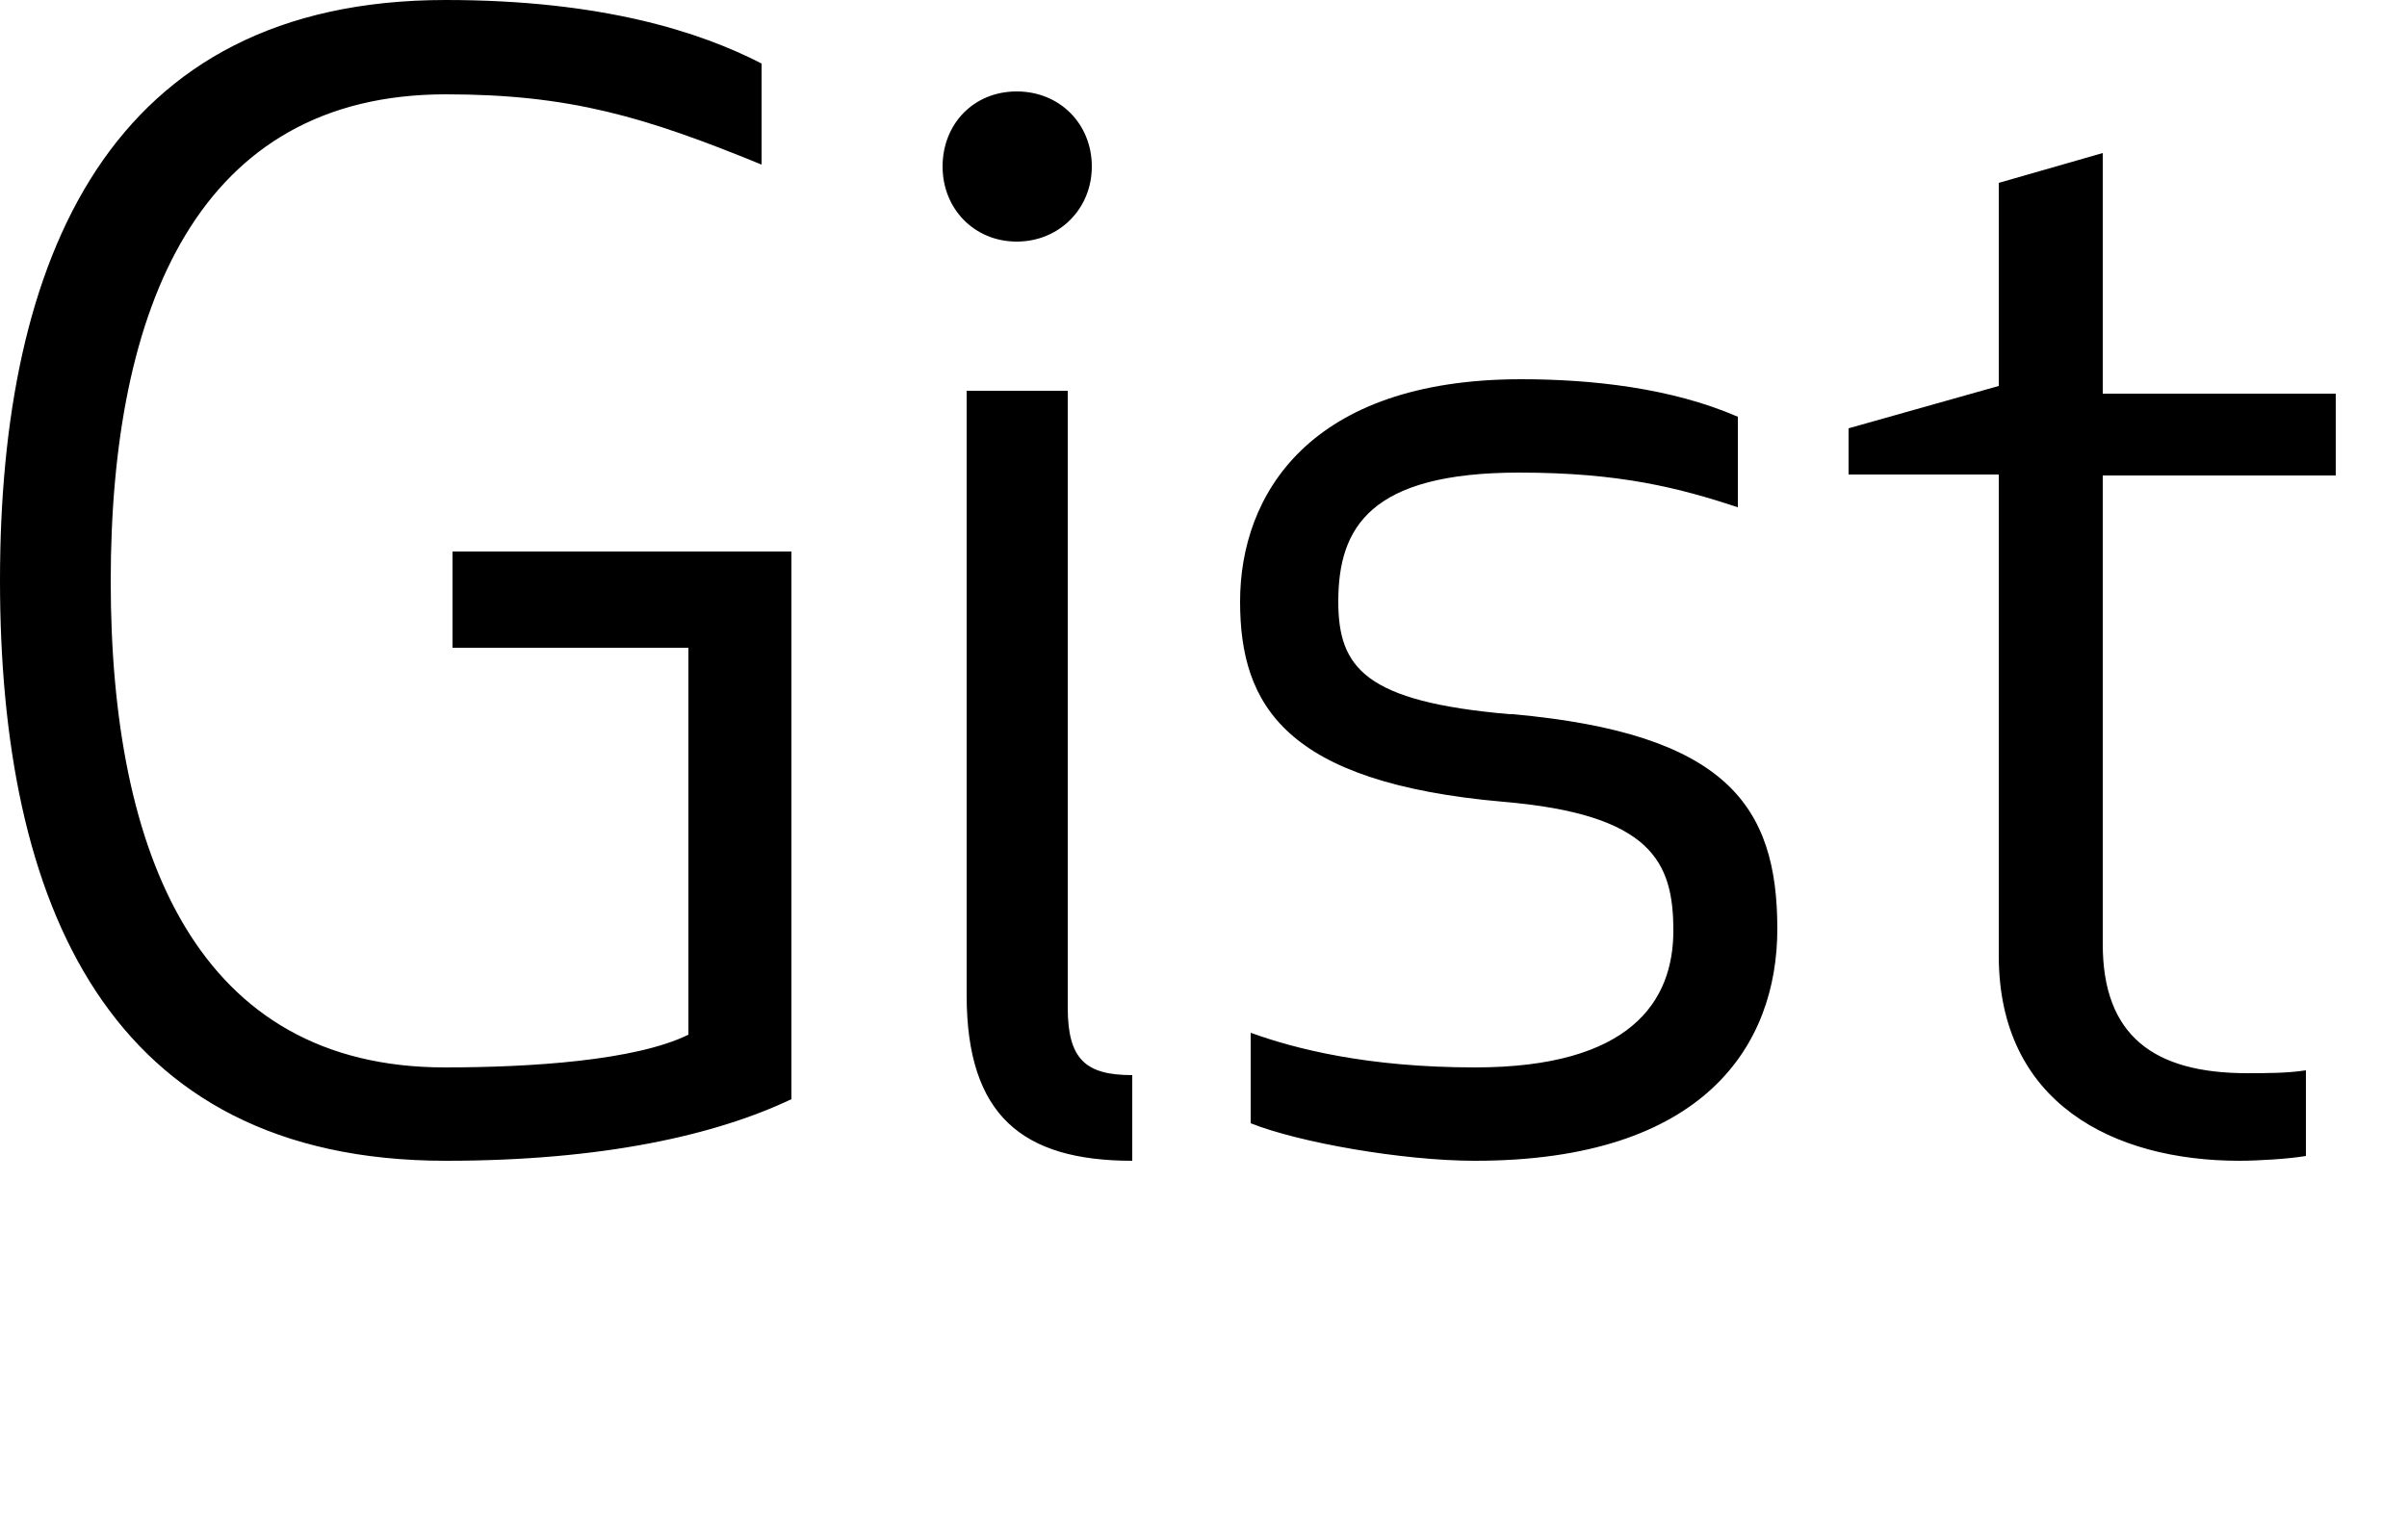
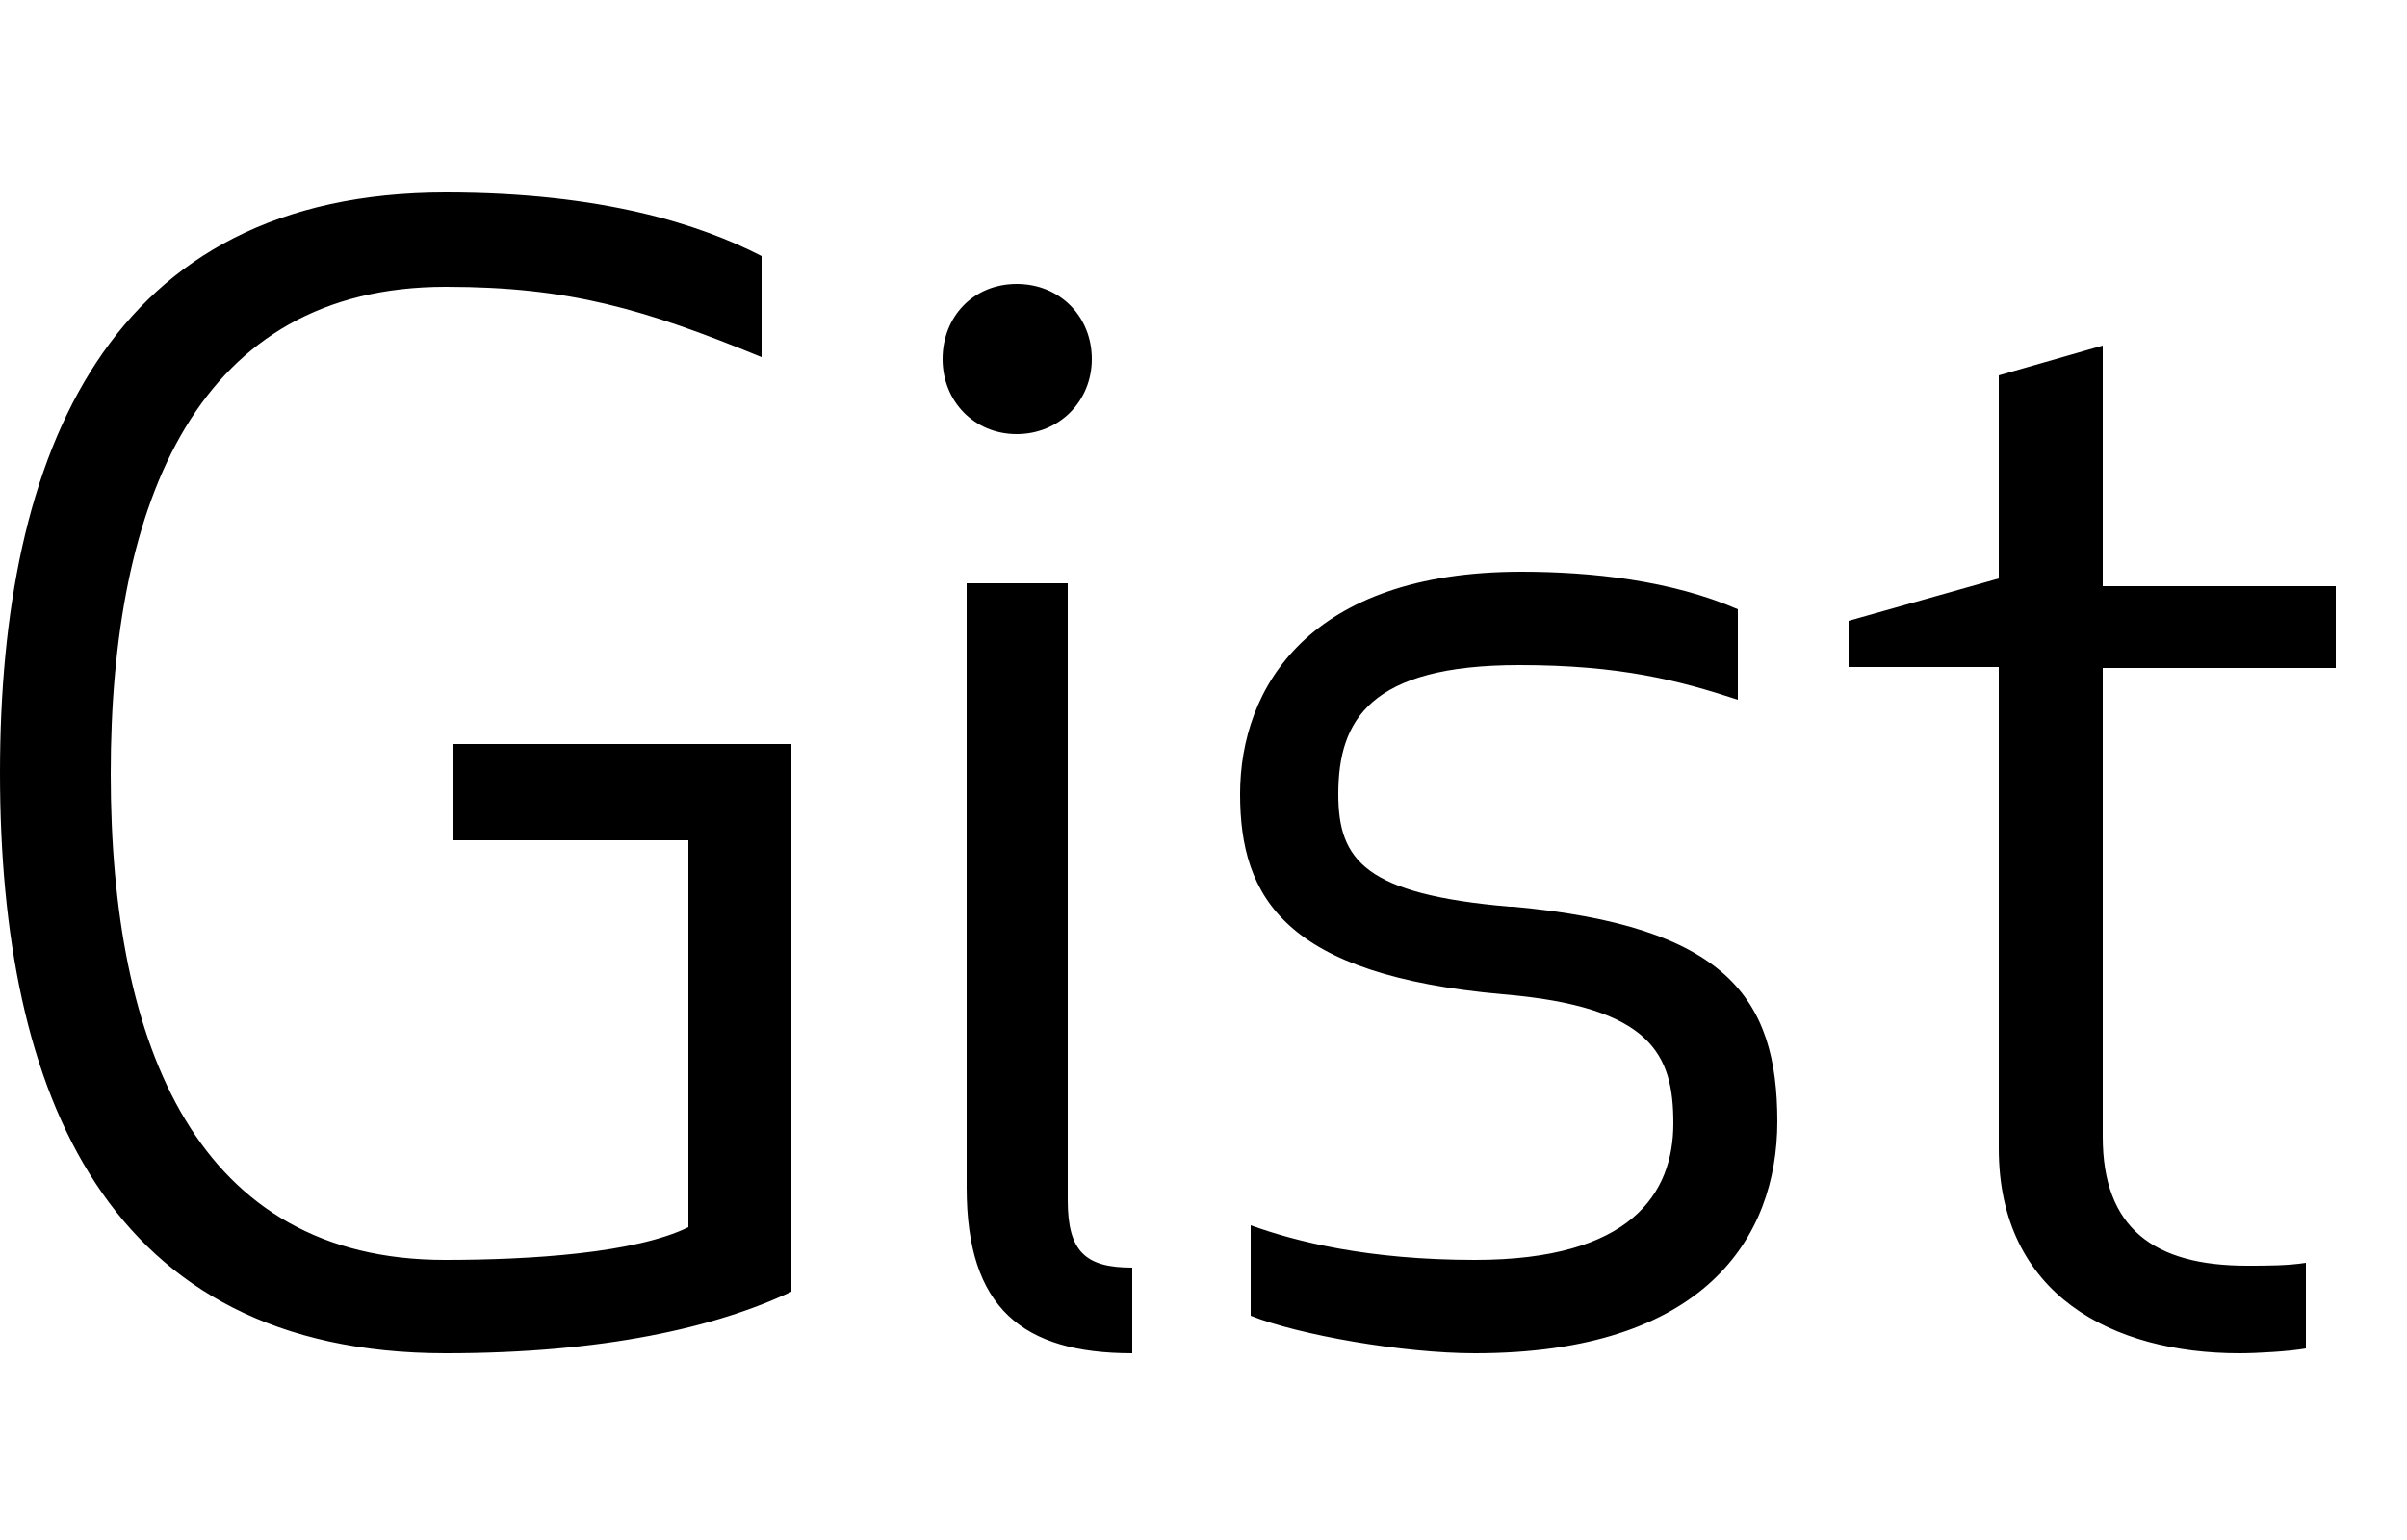
<svg xmlns="http://www.w3.org/2000/svg" viewBox="0 0 25 16">
-   <path d="M4.7 6.73h2.45v4.02c-0.55 0.27-1.64 0.34-2.53 0.34-2.56 0-3.47-2.2-3.47-5.05S2.06 0.98 4.63 0.98c1.28 0 2.06 0.23 3.28 0.73V0.66C7.27 0.33 6.25 0 4.63 0 1.13 0 0 2.69 0 6.03s1.11 6.03 4.63 6.03c1.64 0 2.81-0.27 3.59-0.64V5.73H4.7v1z m6.39 3.72V4.06h-1.05v6.28c0 1.25 0.58 1.72 1.72 1.72v-0.89c-0.48 0-0.67-0.16-0.67-0.7v-0.02z m0.25-8.72c0-0.44-0.33-0.78-0.78-0.78s-0.77 0.34-0.77 0.78 0.33 0.78 0.77 0.78 0.78-0.34 0.78-0.78z m4.34 5.69c-1.5-0.13-1.78-0.48-1.78-1.17 0-0.77 0.33-1.34 1.88-1.34 1.05 0 1.66 0.16 2.27 0.36v-0.94c-0.69-0.3-1.52-0.39-2.25-0.39-2.2 0-2.92 1.2-2.92 2.31 0 1.08 0.47 1.88 2.73 2.08 1.55 0.13 1.77 0.63 1.77 1.34 0 0.73-0.44 1.42-2.06 1.42-1.11 0-1.86-0.19-2.33-0.36v0.94c0.5 0.2 1.58 0.39 2.33 0.39 2.38 0 3.14-1.2 3.14-2.41 0-1.28-0.53-2.03-2.75-2.23h-0.02z m8.58-2.47v-0.86h-2.42V1.59l-1.08 0.31v2.11l-1.56 0.44v0.48h1.56v5c0 1.53 1.19 2.13 2.5 2.13 0.19 0 0.52-0.02 0.69-0.05v-0.89c-0.19 0.03-0.41 0.03-0.61 0.03-0.97 0-1.5-0.39-1.5-1.34V4.94h2.42v0.02z" />
+   <path d="M4.7 8.73h2.45v4.02c-.55.27-1.64.34-2.53.34-2.56 0-3.47-2.2-3.47-5.05 0-2.85.91-5.06 3.48-5.06 1.28 0 2.06.23 3.28.73V2.66C7.27 2.33 6.25 2 4.63 2 1.13 2 0 4.69 0 8.03c0 3.34 1.11 6.03 4.63 6.03 1.64 0 2.81-.27 3.59-.64V7.73H4.7v1zm6.39 3.72V6.06h-1.05v6.28c0 1.25.58 1.72 1.72 1.72v-.89c-.48 0-.67-.16-.67-.7v-.02zm.25-8.72c0-.44-.33-.78-.78-.78s-.77.34-.77.78.33.78.77.78.78-.34.78-.78zm4.34 5.69c-1.5-.13-1.78-.48-1.78-1.17 0-.77.33-1.34 1.88-1.34 1.05 0 1.66.16 2.27.36v-.94c-.69-.3-1.52-.39-2.25-.39-2.2 0-2.92 1.2-2.92 2.31 0 1.08.47 1.88 2.73 2.08 1.55.13 1.77.63 1.77 1.34 0 .73-.44 1.42-2.06 1.42-1.11 0-1.86-.19-2.33-.36v.94c.5.2 1.58.39 2.33.39 2.38 0 3.14-1.2 3.14-2.41 0-1.28-.53-2.03-2.75-2.23h-.03zm8.58-2.47v-.86h-2.42v-2.5l-1.08.31v2.11l-1.56.44v.48h1.56v5c0 1.53 1.19 2.13 2.5 2.13.19 0 .52-.02.69-.05v-.89c-.19.03-.41.03-.61.03-.97 0-1.5-.39-1.5-1.34V6.94h2.42v.02-.01z" />
</svg>
